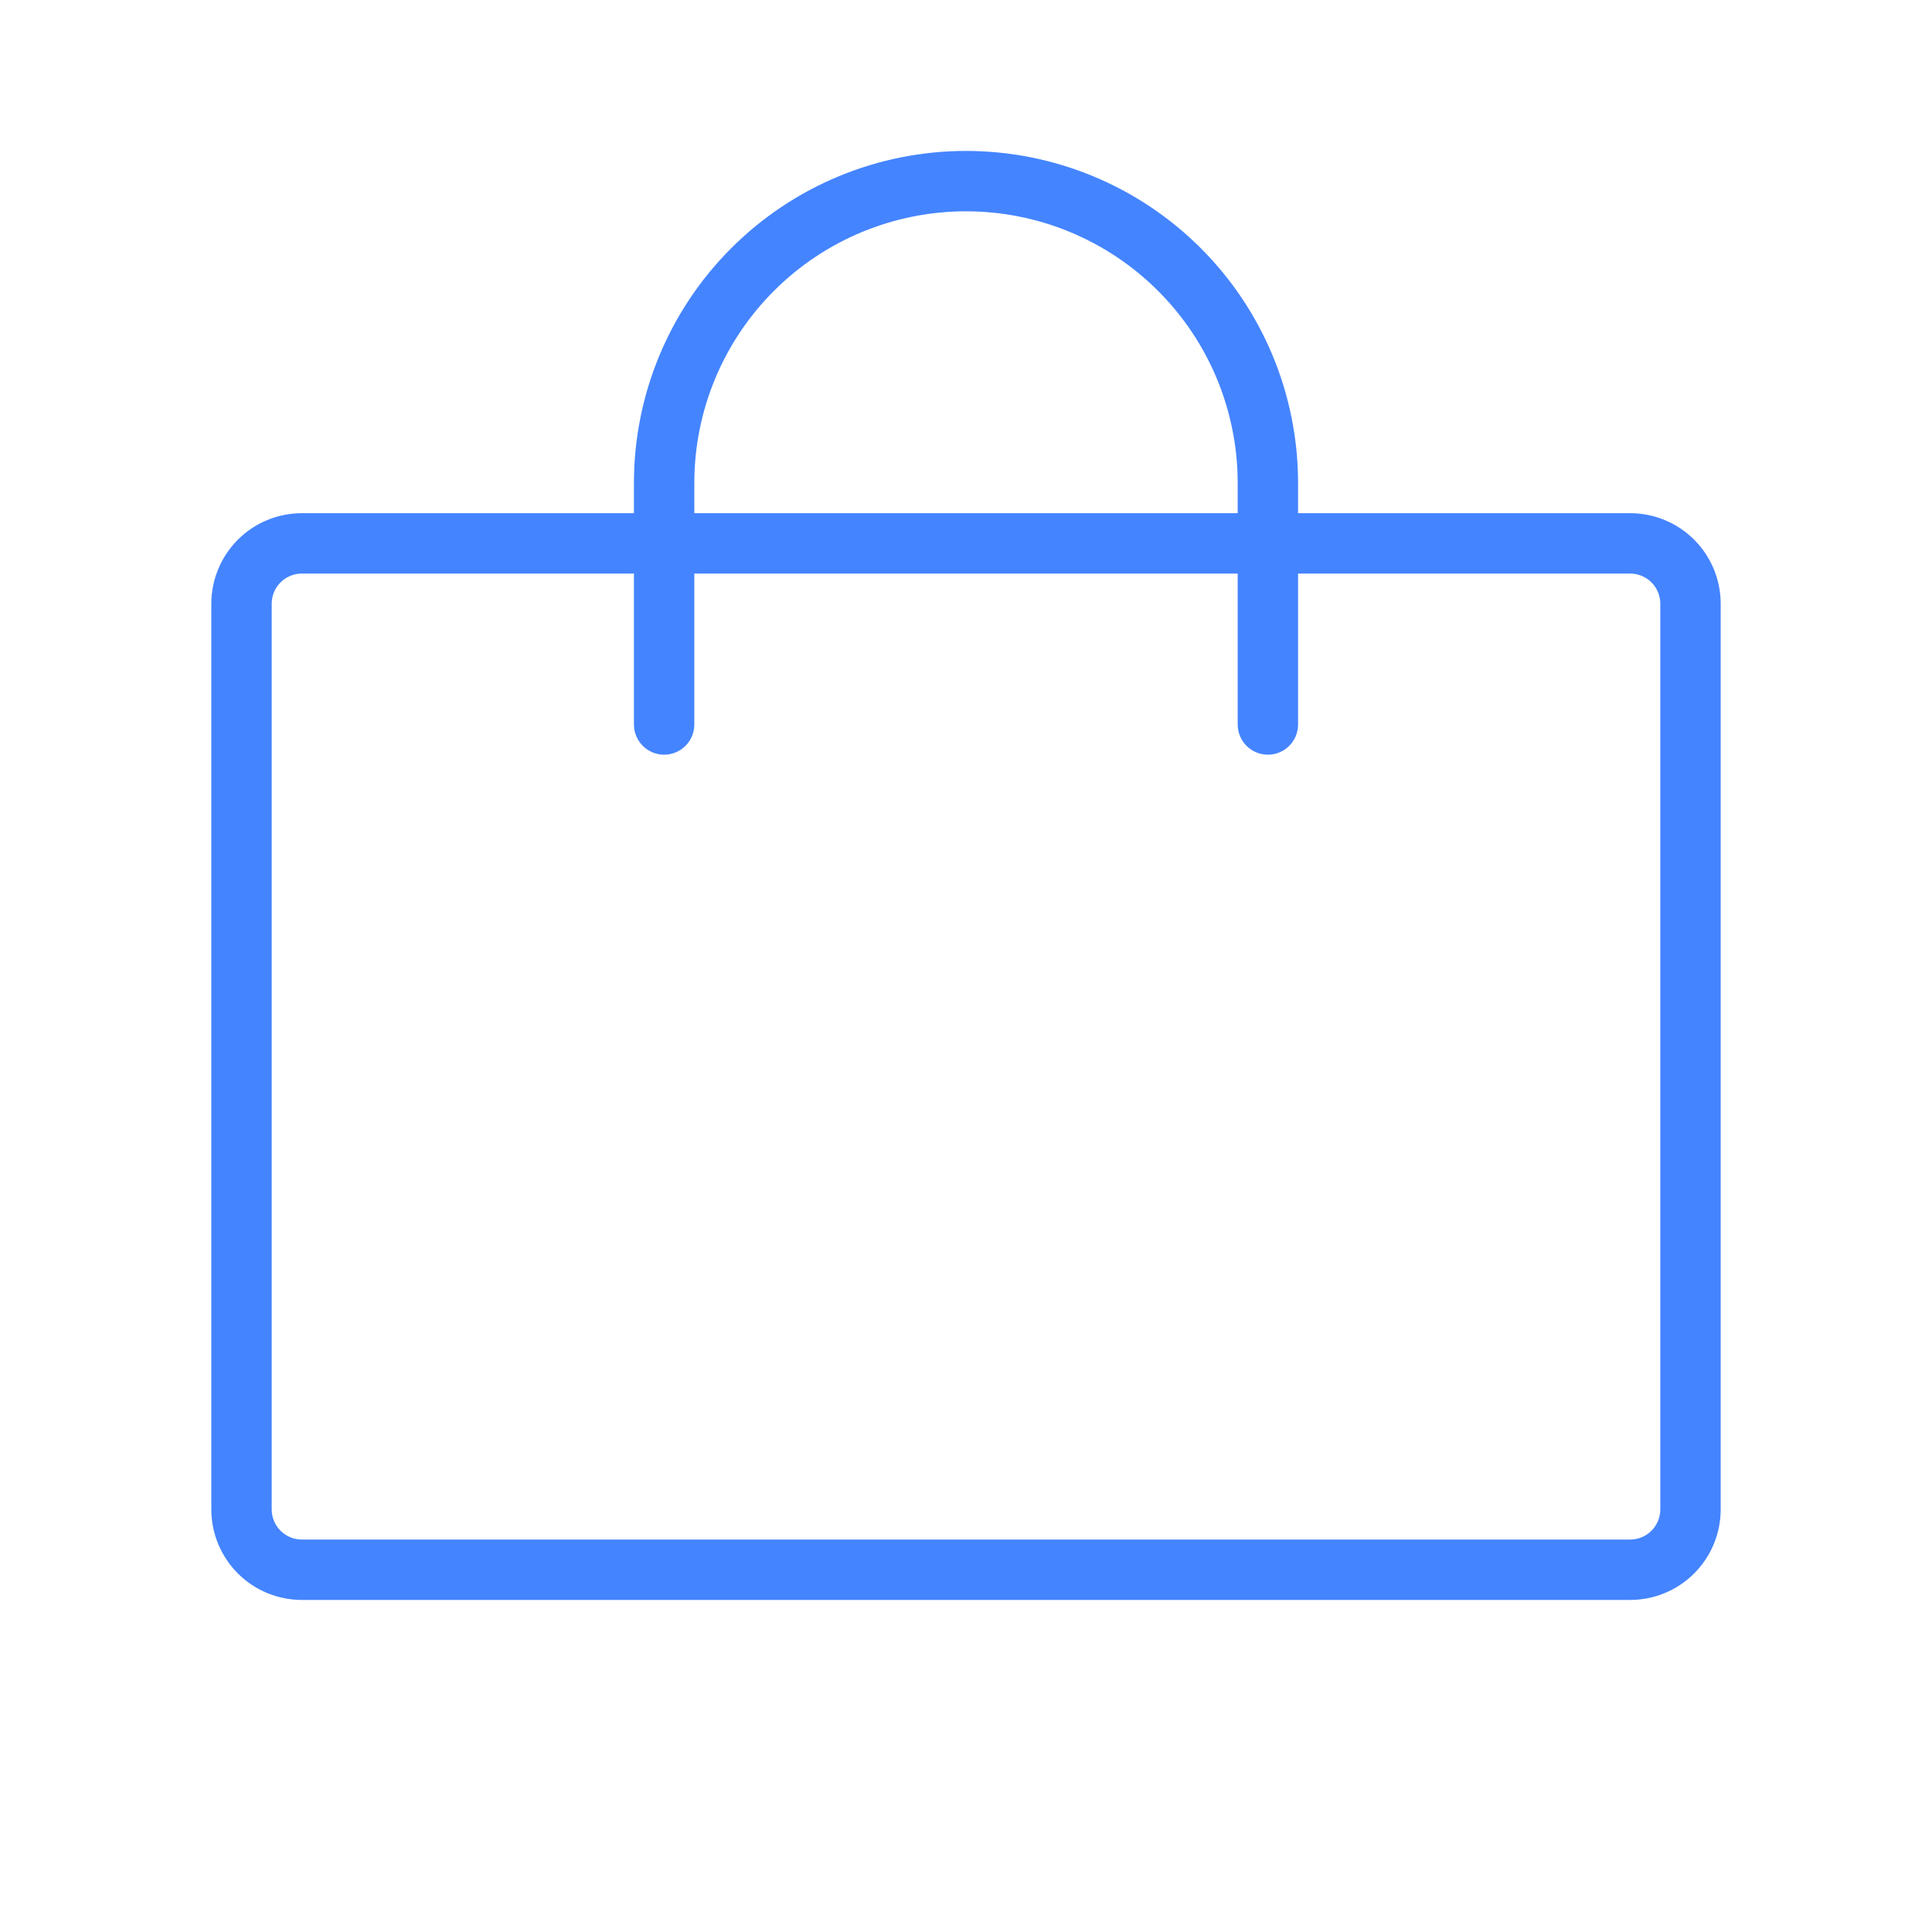
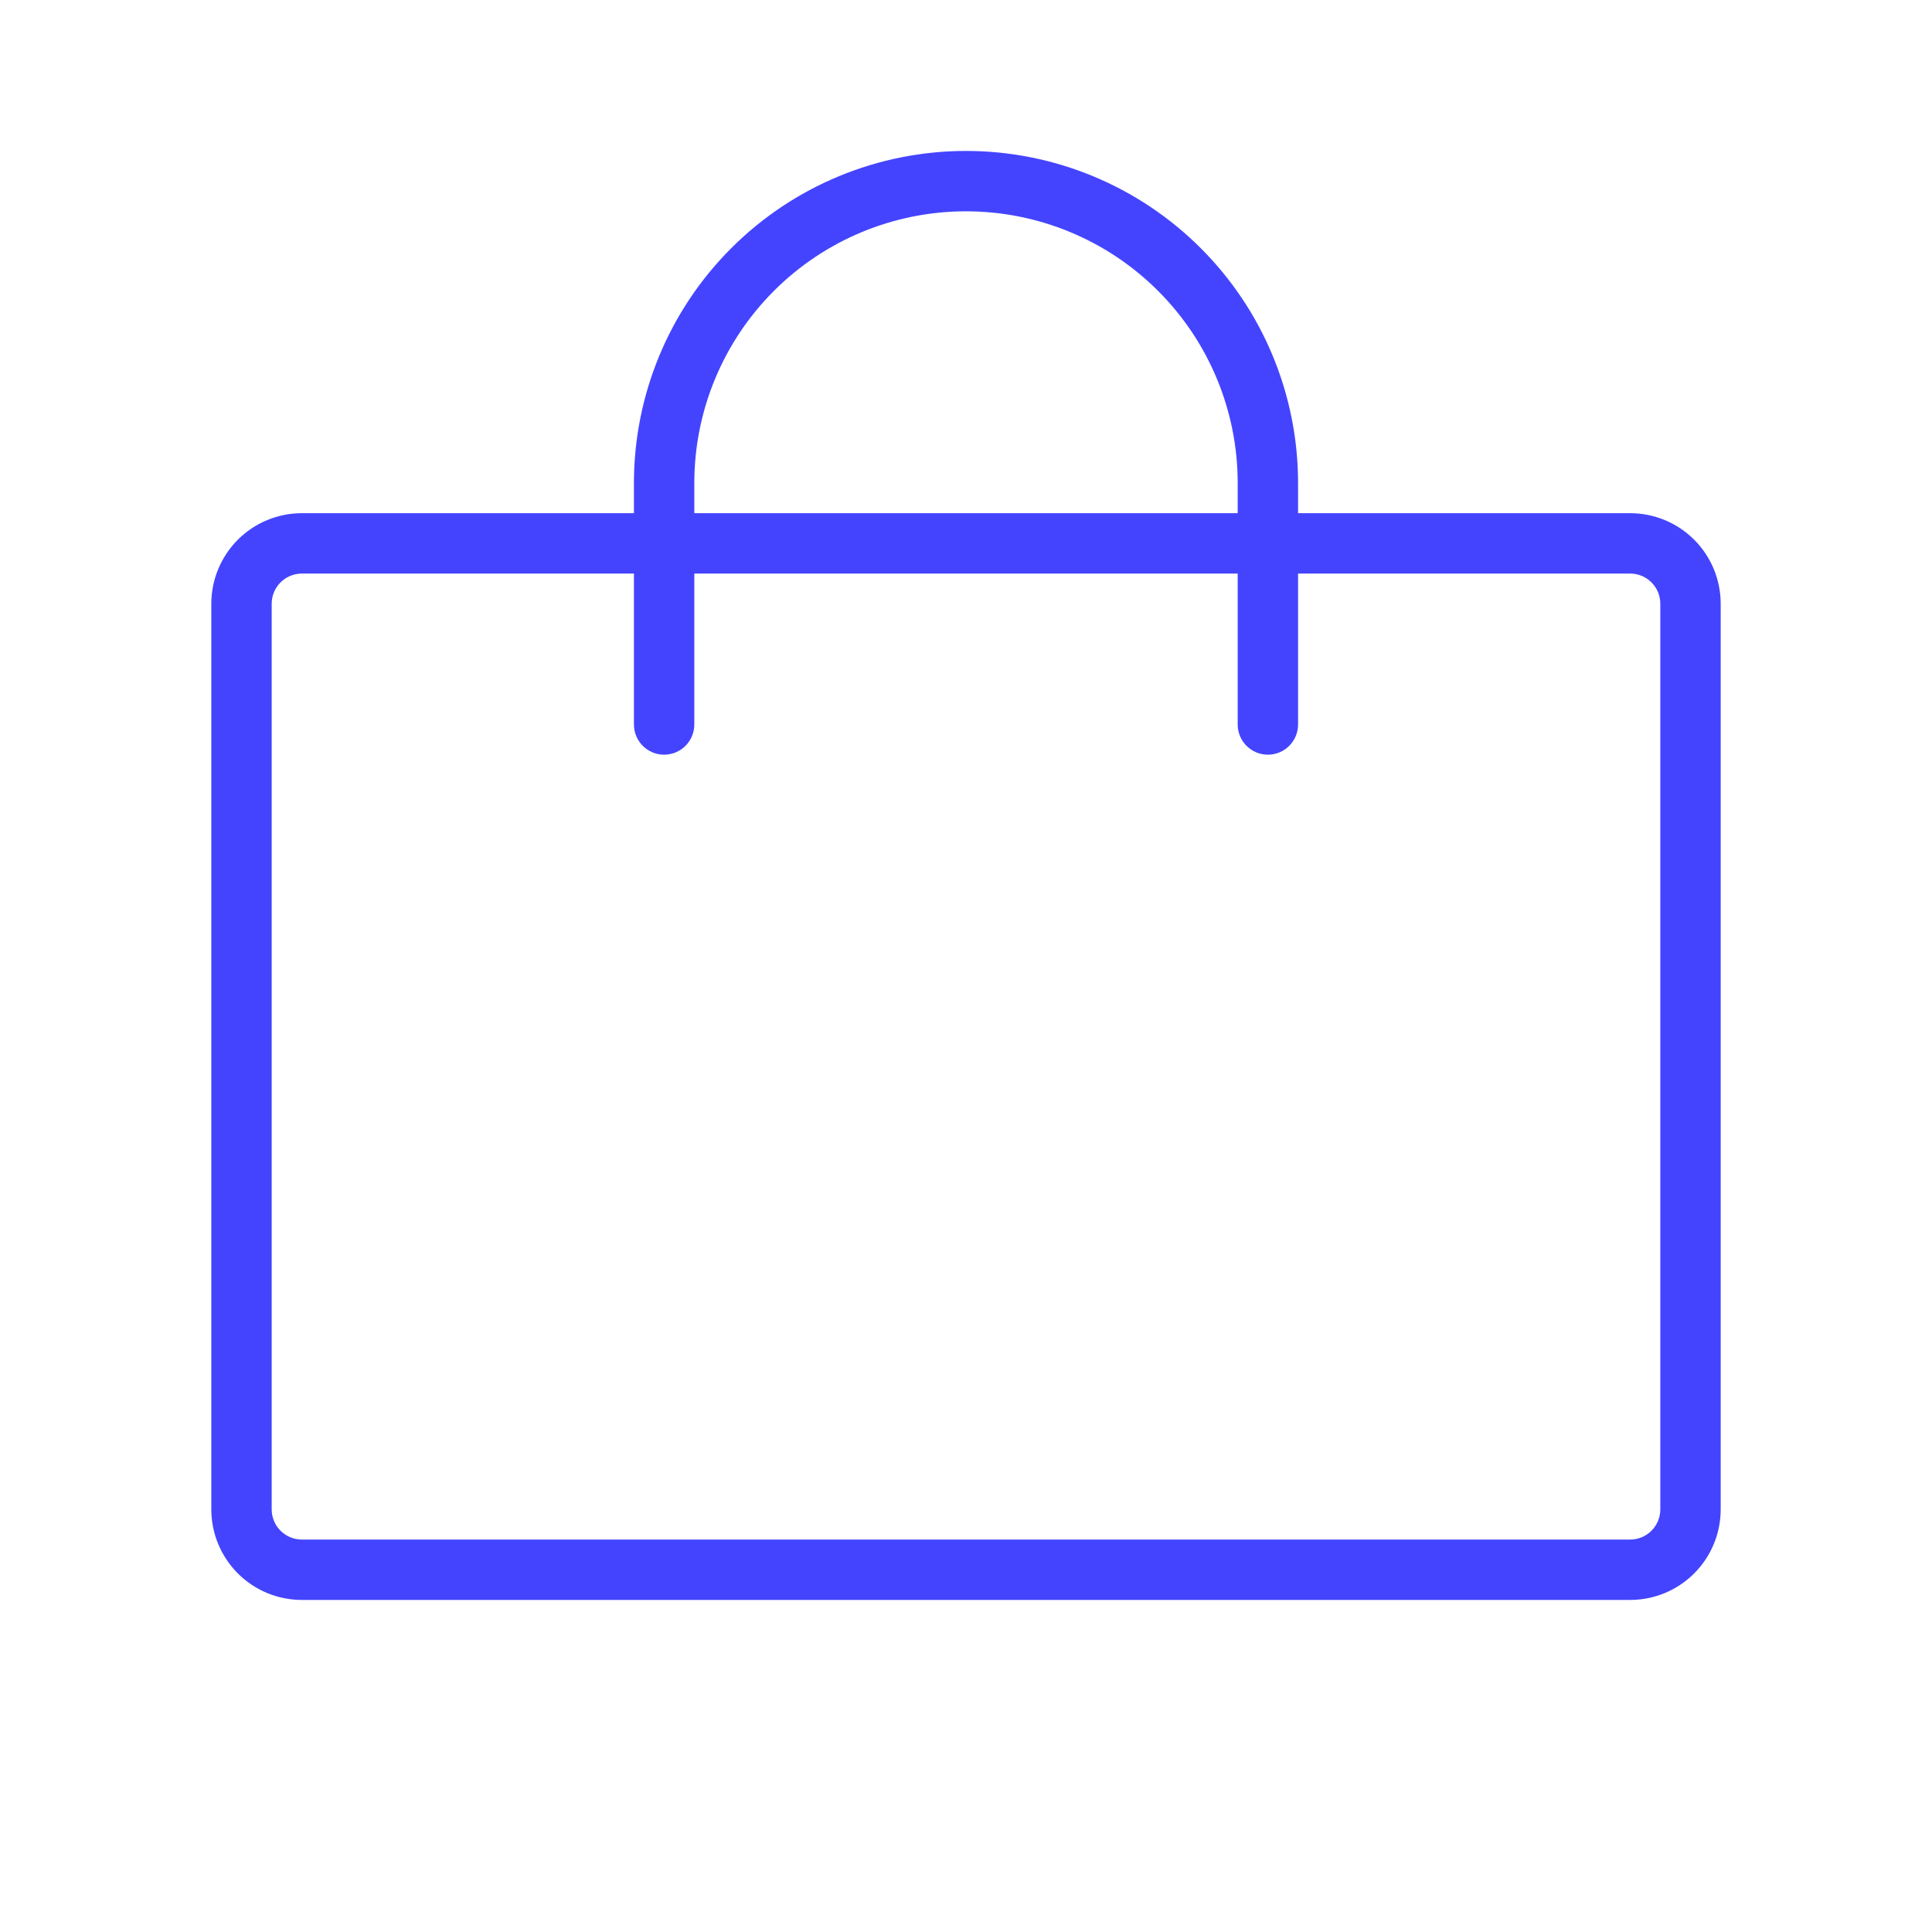
<svg xmlns="http://www.w3.org/2000/svg" width="40" height="40" viewBox="0 0 40 40" fill="none">
-   <path d="M33.75 10.625H26.875V10C26.875 8.177 26.151 6.428 24.861 5.139C23.572 3.849 21.823 3.125 20 3.125C18.177 3.125 16.428 3.849 15.139 5.139C13.849 6.428 13.125 8.177 13.125 10V10.625H6.25C5.753 10.625 5.276 10.822 4.924 11.174C4.573 11.526 4.375 12.003 4.375 12.5V31.25C4.375 31.747 4.573 32.224 4.924 32.576C5.276 32.928 5.753 33.125 6.25 33.125H33.75C34.247 33.125 34.724 32.928 35.076 32.576C35.428 32.224 35.625 31.747 35.625 31.25V12.5C35.625 12.003 35.428 11.526 35.076 11.174C34.724 10.822 34.247 10.625 33.75 10.625ZM14.375 10C14.375 8.508 14.968 7.077 16.023 6.023C17.077 4.968 18.508 4.375 20 4.375C21.492 4.375 22.923 4.968 23.977 6.023C25.032 7.077 25.625 8.508 25.625 10V10.625H14.375V10ZM34.375 31.25C34.375 31.416 34.309 31.575 34.192 31.692C34.075 31.809 33.916 31.875 33.75 31.875H6.25C6.084 31.875 5.925 31.809 5.808 31.692C5.691 31.575 5.625 31.416 5.625 31.25V12.5C5.625 12.334 5.691 12.175 5.808 12.058C5.925 11.941 6.084 11.875 6.25 11.875H13.125V15C13.125 15.166 13.191 15.325 13.308 15.442C13.425 15.559 13.584 15.625 13.75 15.625C13.916 15.625 14.075 15.559 14.192 15.442C14.309 15.325 14.375 15.166 14.375 15V11.875H25.625V15C25.625 15.166 25.691 15.325 25.808 15.442C25.925 15.559 26.084 15.625 26.25 15.625C26.416 15.625 26.575 15.559 26.692 15.442C26.809 15.325 26.875 15.166 26.875 15V11.875H33.75C33.916 11.875 34.075 11.941 34.192 12.058C34.309 12.175 34.375 12.334 34.375 12.5V31.25Z" fill="#4484FF" />
+   <path d="M33.75 10.625H26.875V10C26.875 8.177 26.151 6.428 24.861 5.139C23.572 3.849 21.823 3.125 20 3.125C18.177 3.125 16.428 3.849 15.139 5.139C13.849 6.428 13.125 8.177 13.125 10V10.625H6.25C5.753 10.625 5.276 10.822 4.924 11.174C4.573 11.526 4.375 12.003 4.375 12.5V31.25C4.375 31.747 4.573 32.224 4.924 32.576C5.276 32.928 5.753 33.125 6.25 33.125H33.75C34.247 33.125 34.724 32.928 35.076 32.576C35.428 32.224 35.625 31.747 35.625 31.25V12.5C35.625 12.003 35.428 11.526 35.076 11.174C34.724 10.822 34.247 10.625 33.75 10.625ZM14.375 10C14.375 8.508 14.968 7.077 16.023 6.023C17.077 4.968 18.508 4.375 20 4.375C21.492 4.375 22.923 4.968 23.977 6.023C25.032 7.077 25.625 8.508 25.625 10V10.625H14.375V10ZM34.375 31.25C34.375 31.416 34.309 31.575 34.192 31.692C34.075 31.809 33.916 31.875 33.75 31.875H6.25C6.084 31.875 5.925 31.809 5.808 31.692C5.691 31.575 5.625 31.416 5.625 31.25V12.5C5.625 12.334 5.691 12.175 5.808 12.058C5.925 11.941 6.084 11.875 6.25 11.875H13.125V15C13.125 15.166 13.191 15.325 13.308 15.442C13.425 15.559 13.584 15.625 13.75 15.625C13.916 15.625 14.075 15.559 14.192 15.442C14.309 15.325 14.375 15.166 14.375 15V11.875H25.625V15C25.625 15.166 25.691 15.325 25.808 15.442C25.925 15.559 26.084 15.625 26.25 15.625C26.416 15.625 26.575 15.559 26.692 15.442C26.809 15.325 26.875 15.166 26.875 15V11.875H33.75C33.916 11.875 34.075 11.941 34.192 12.058C34.309 12.175 34.375 12.334 34.375 12.5V31.25Z" fill="#44ff" />
</svg>
